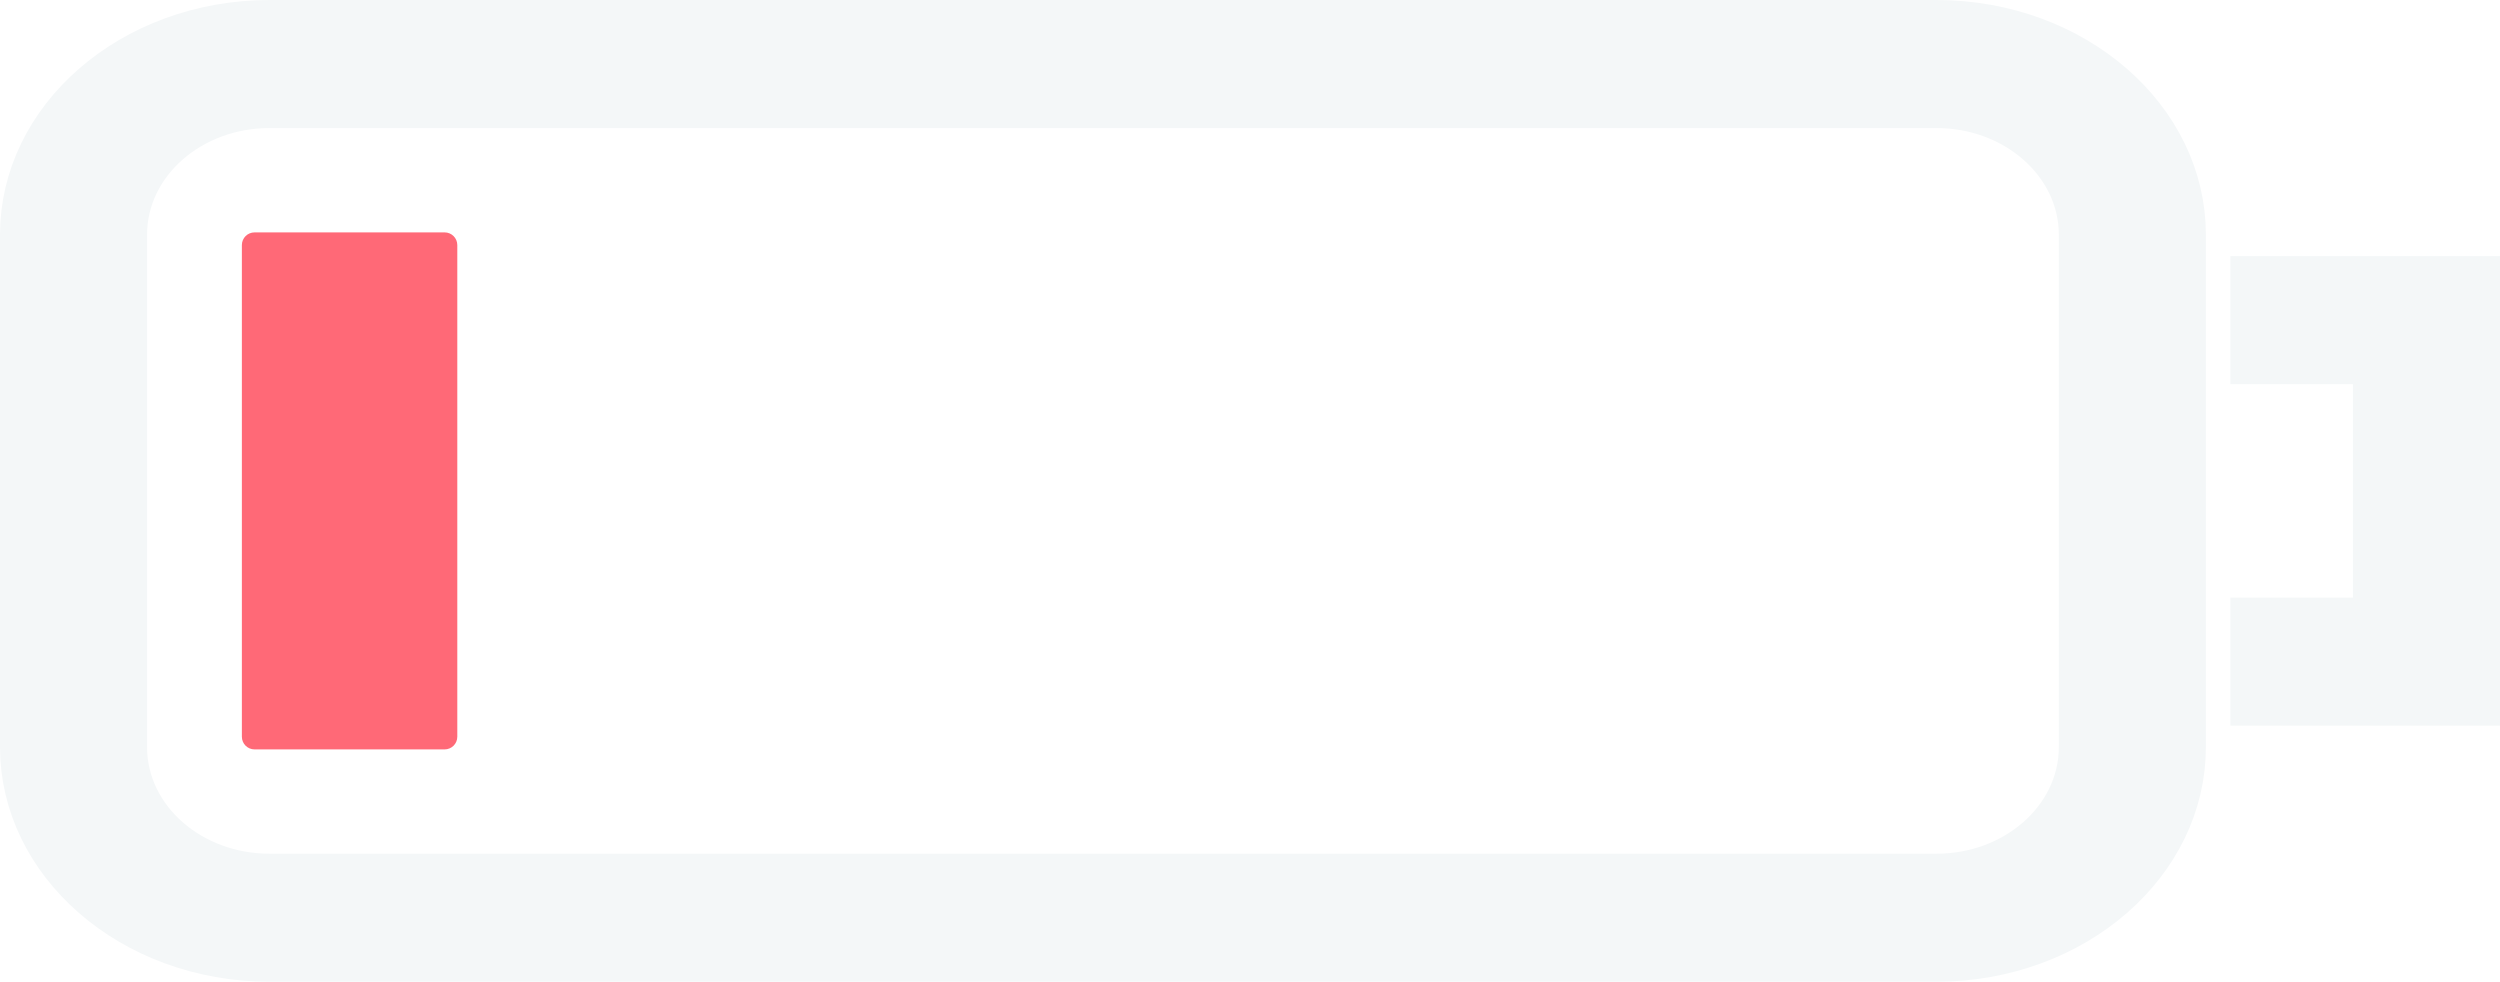
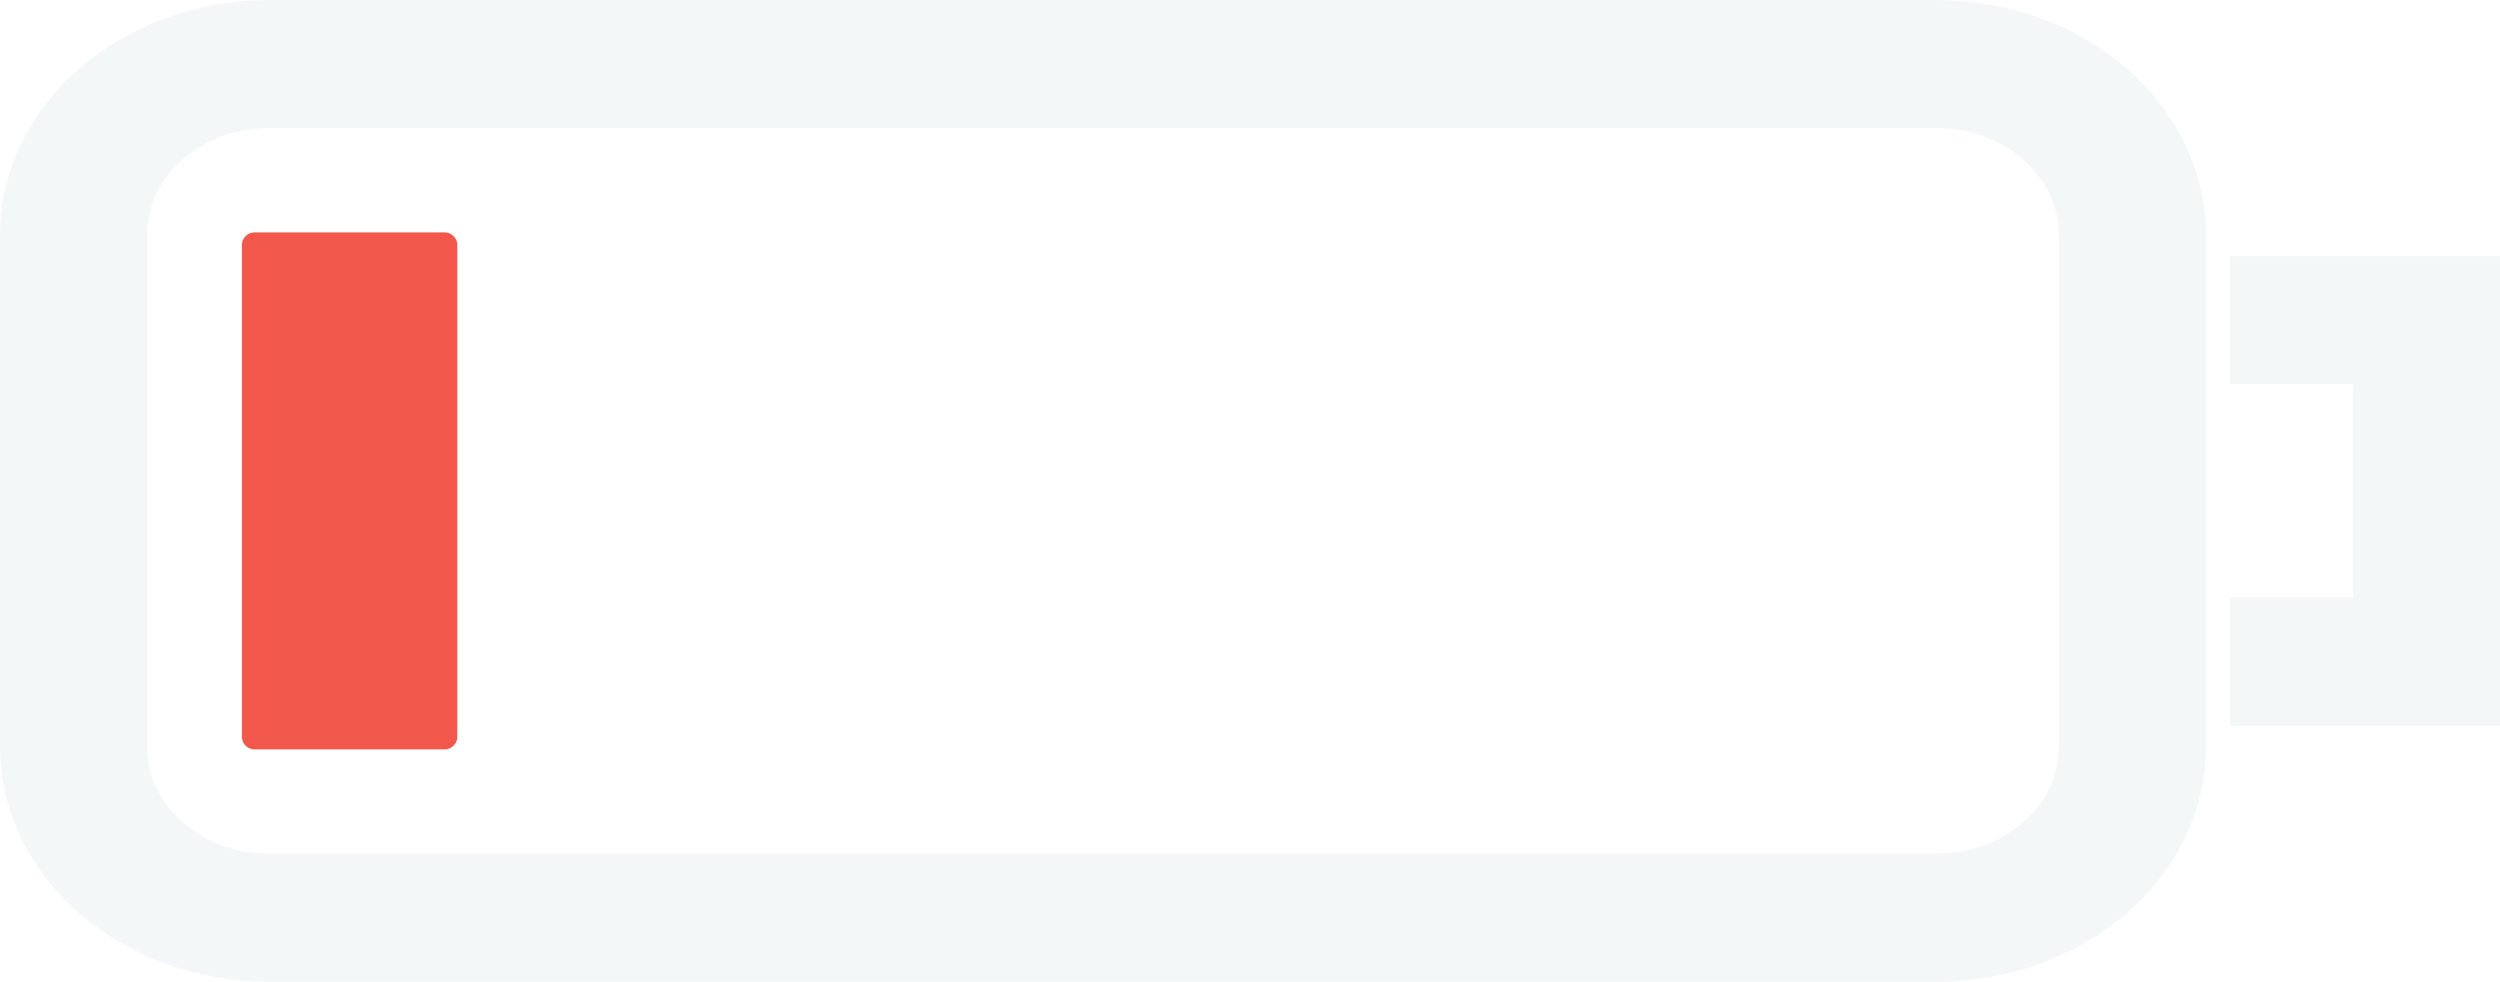
<svg xmlns="http://www.w3.org/2000/svg" width="29.013" height="11.394" viewBox="0 0 29.013 11.394" version="1.1" id="svg2">
  <defs id="defs2" />
  <g fill="none" stroke="#f4f7f8" stroke-width="1.5" id="g1" transform="matrix(1.137766,0,0,0.9907474,-0.2844415,-1.238434)">
    <rect x="1" y="2" width="21" height="10" rx="2" id="rect1" />
    <path d="m 23,5 h 2 v 4 h -2" id="path1" />
  </g>
-   <rect x="2.807" y="2.697" width="2.5" height="6" rx="0.147" fill="#b9ff3d" id="rect2" style="fill:#ff6977;fill-opacity:1;stroke-width:0.383" />
+   <rect x="2.807" y="2.697" width="2.5" height="6" rx="0.147" fill="#b9ff3d" id="rect2" style="fill:#f1574a;fill-opacity:1;stroke-width:0.383" />
</svg>
